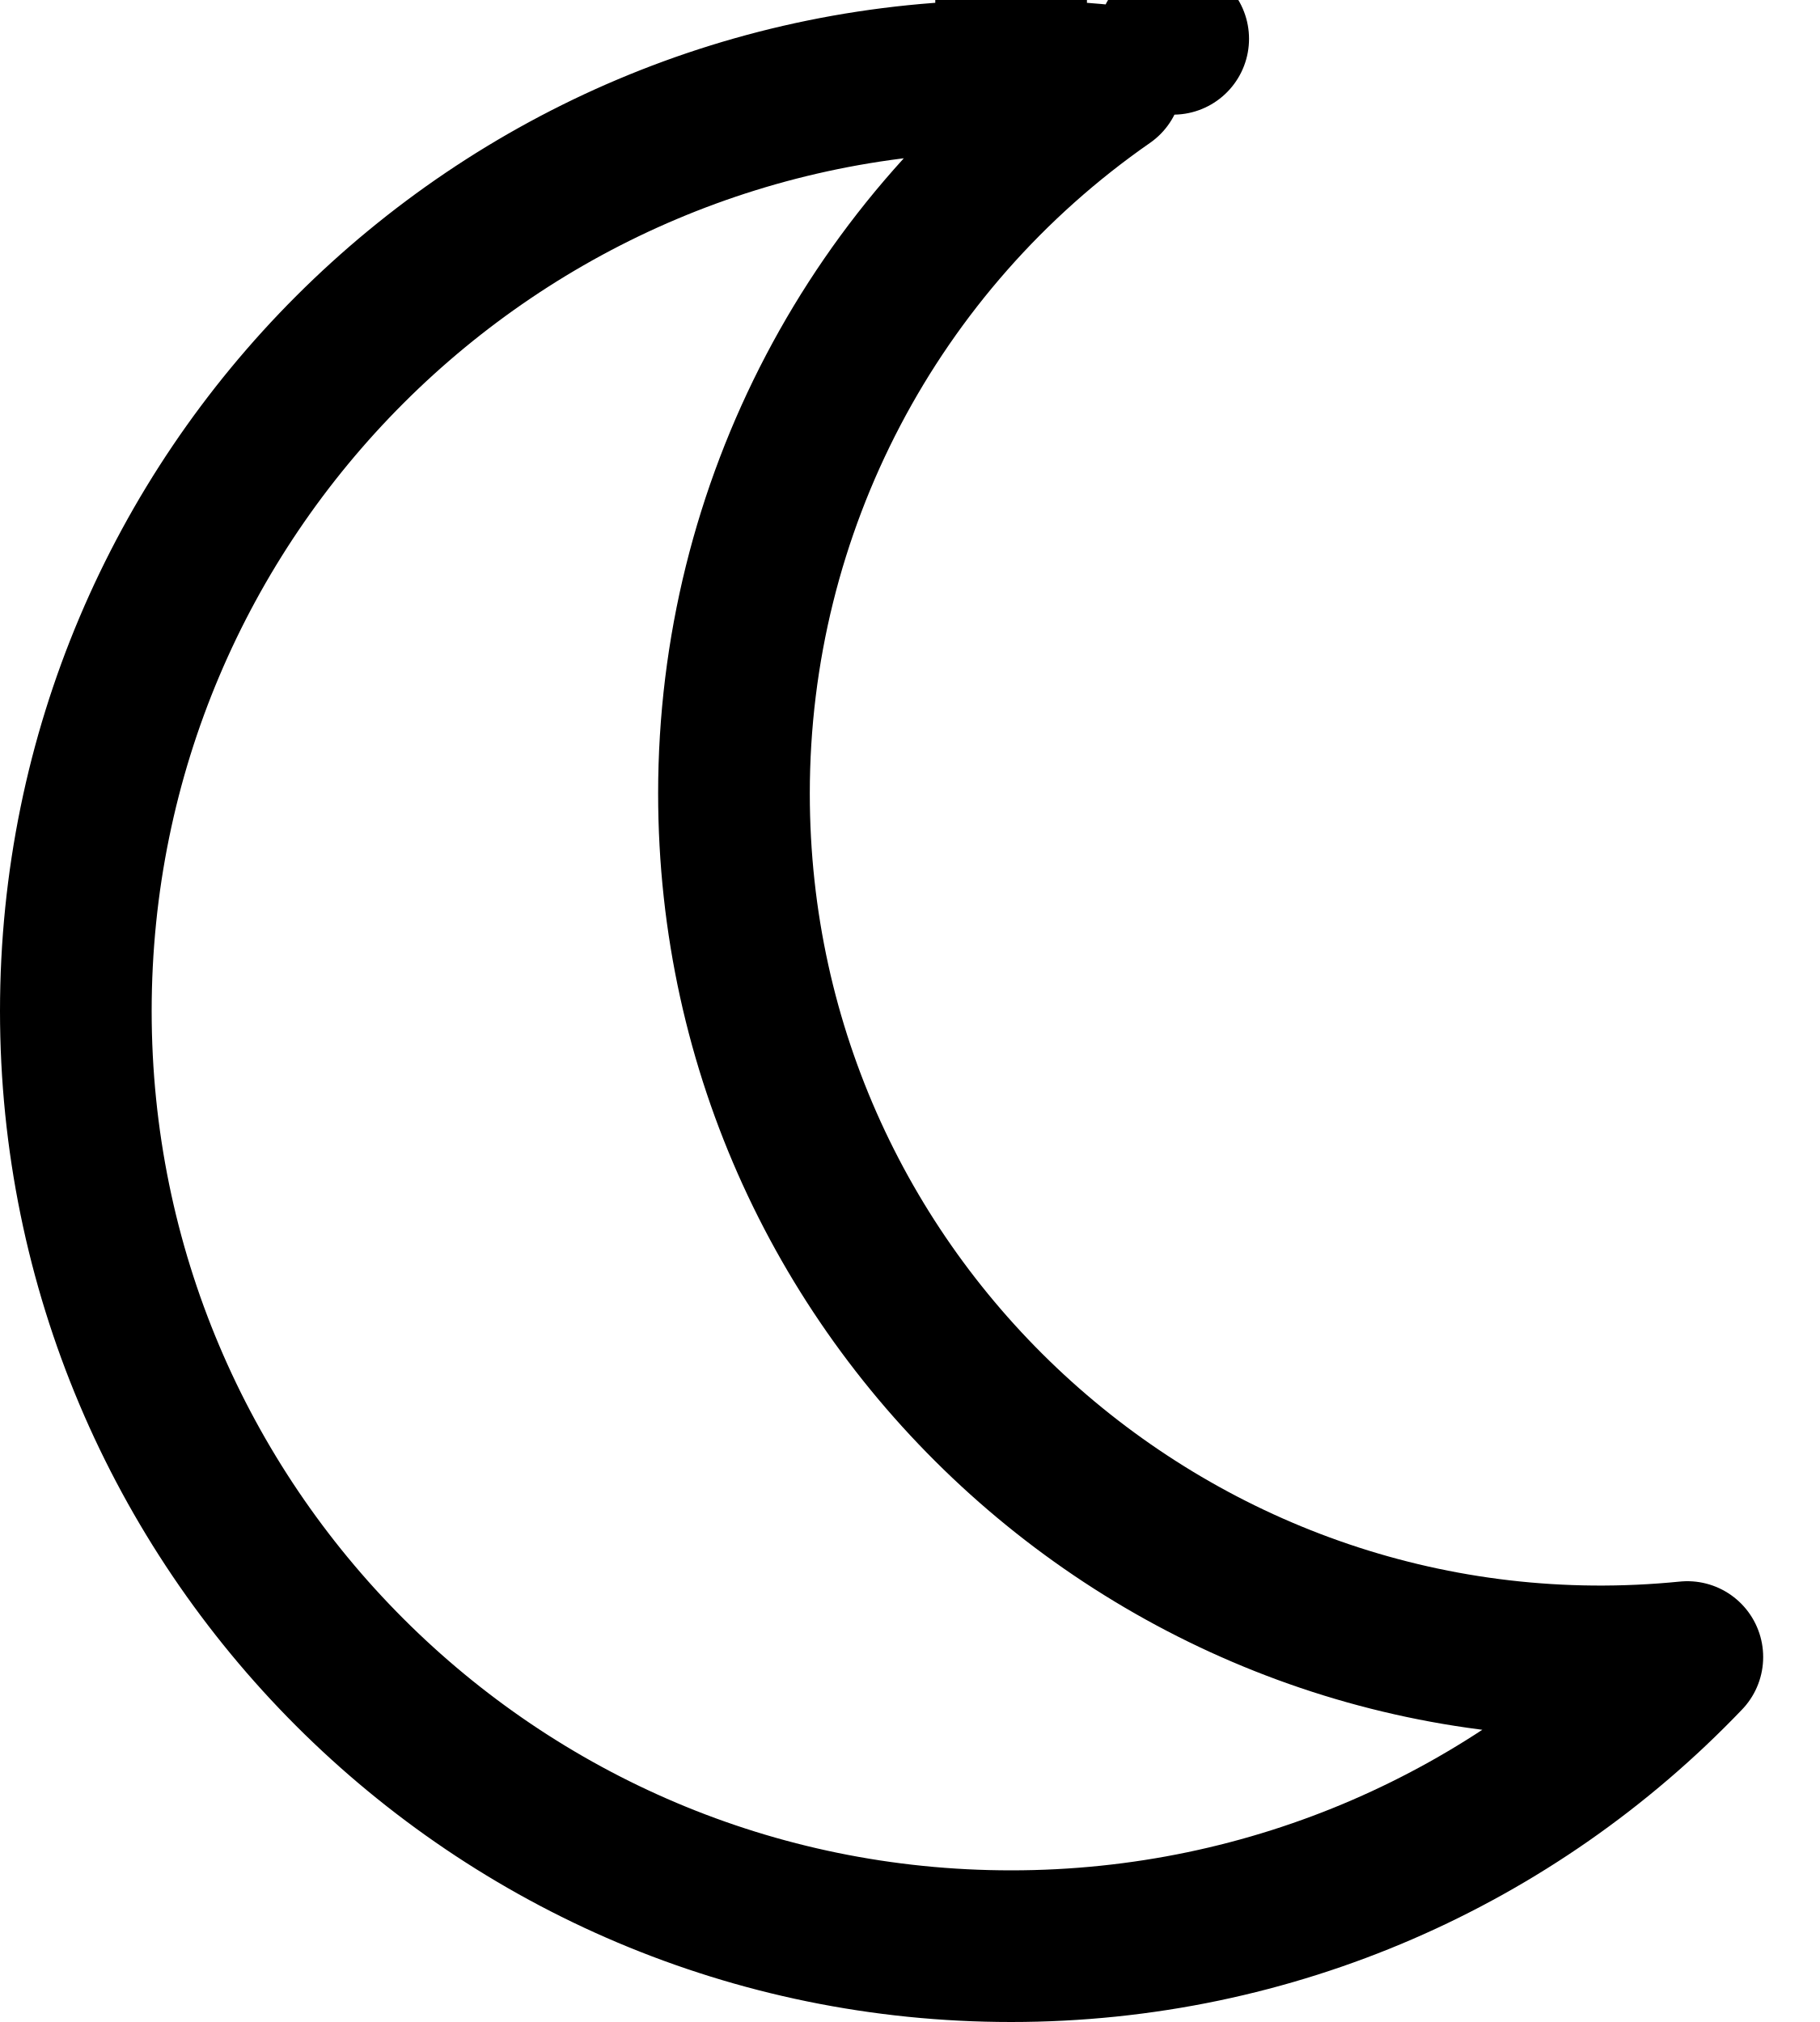
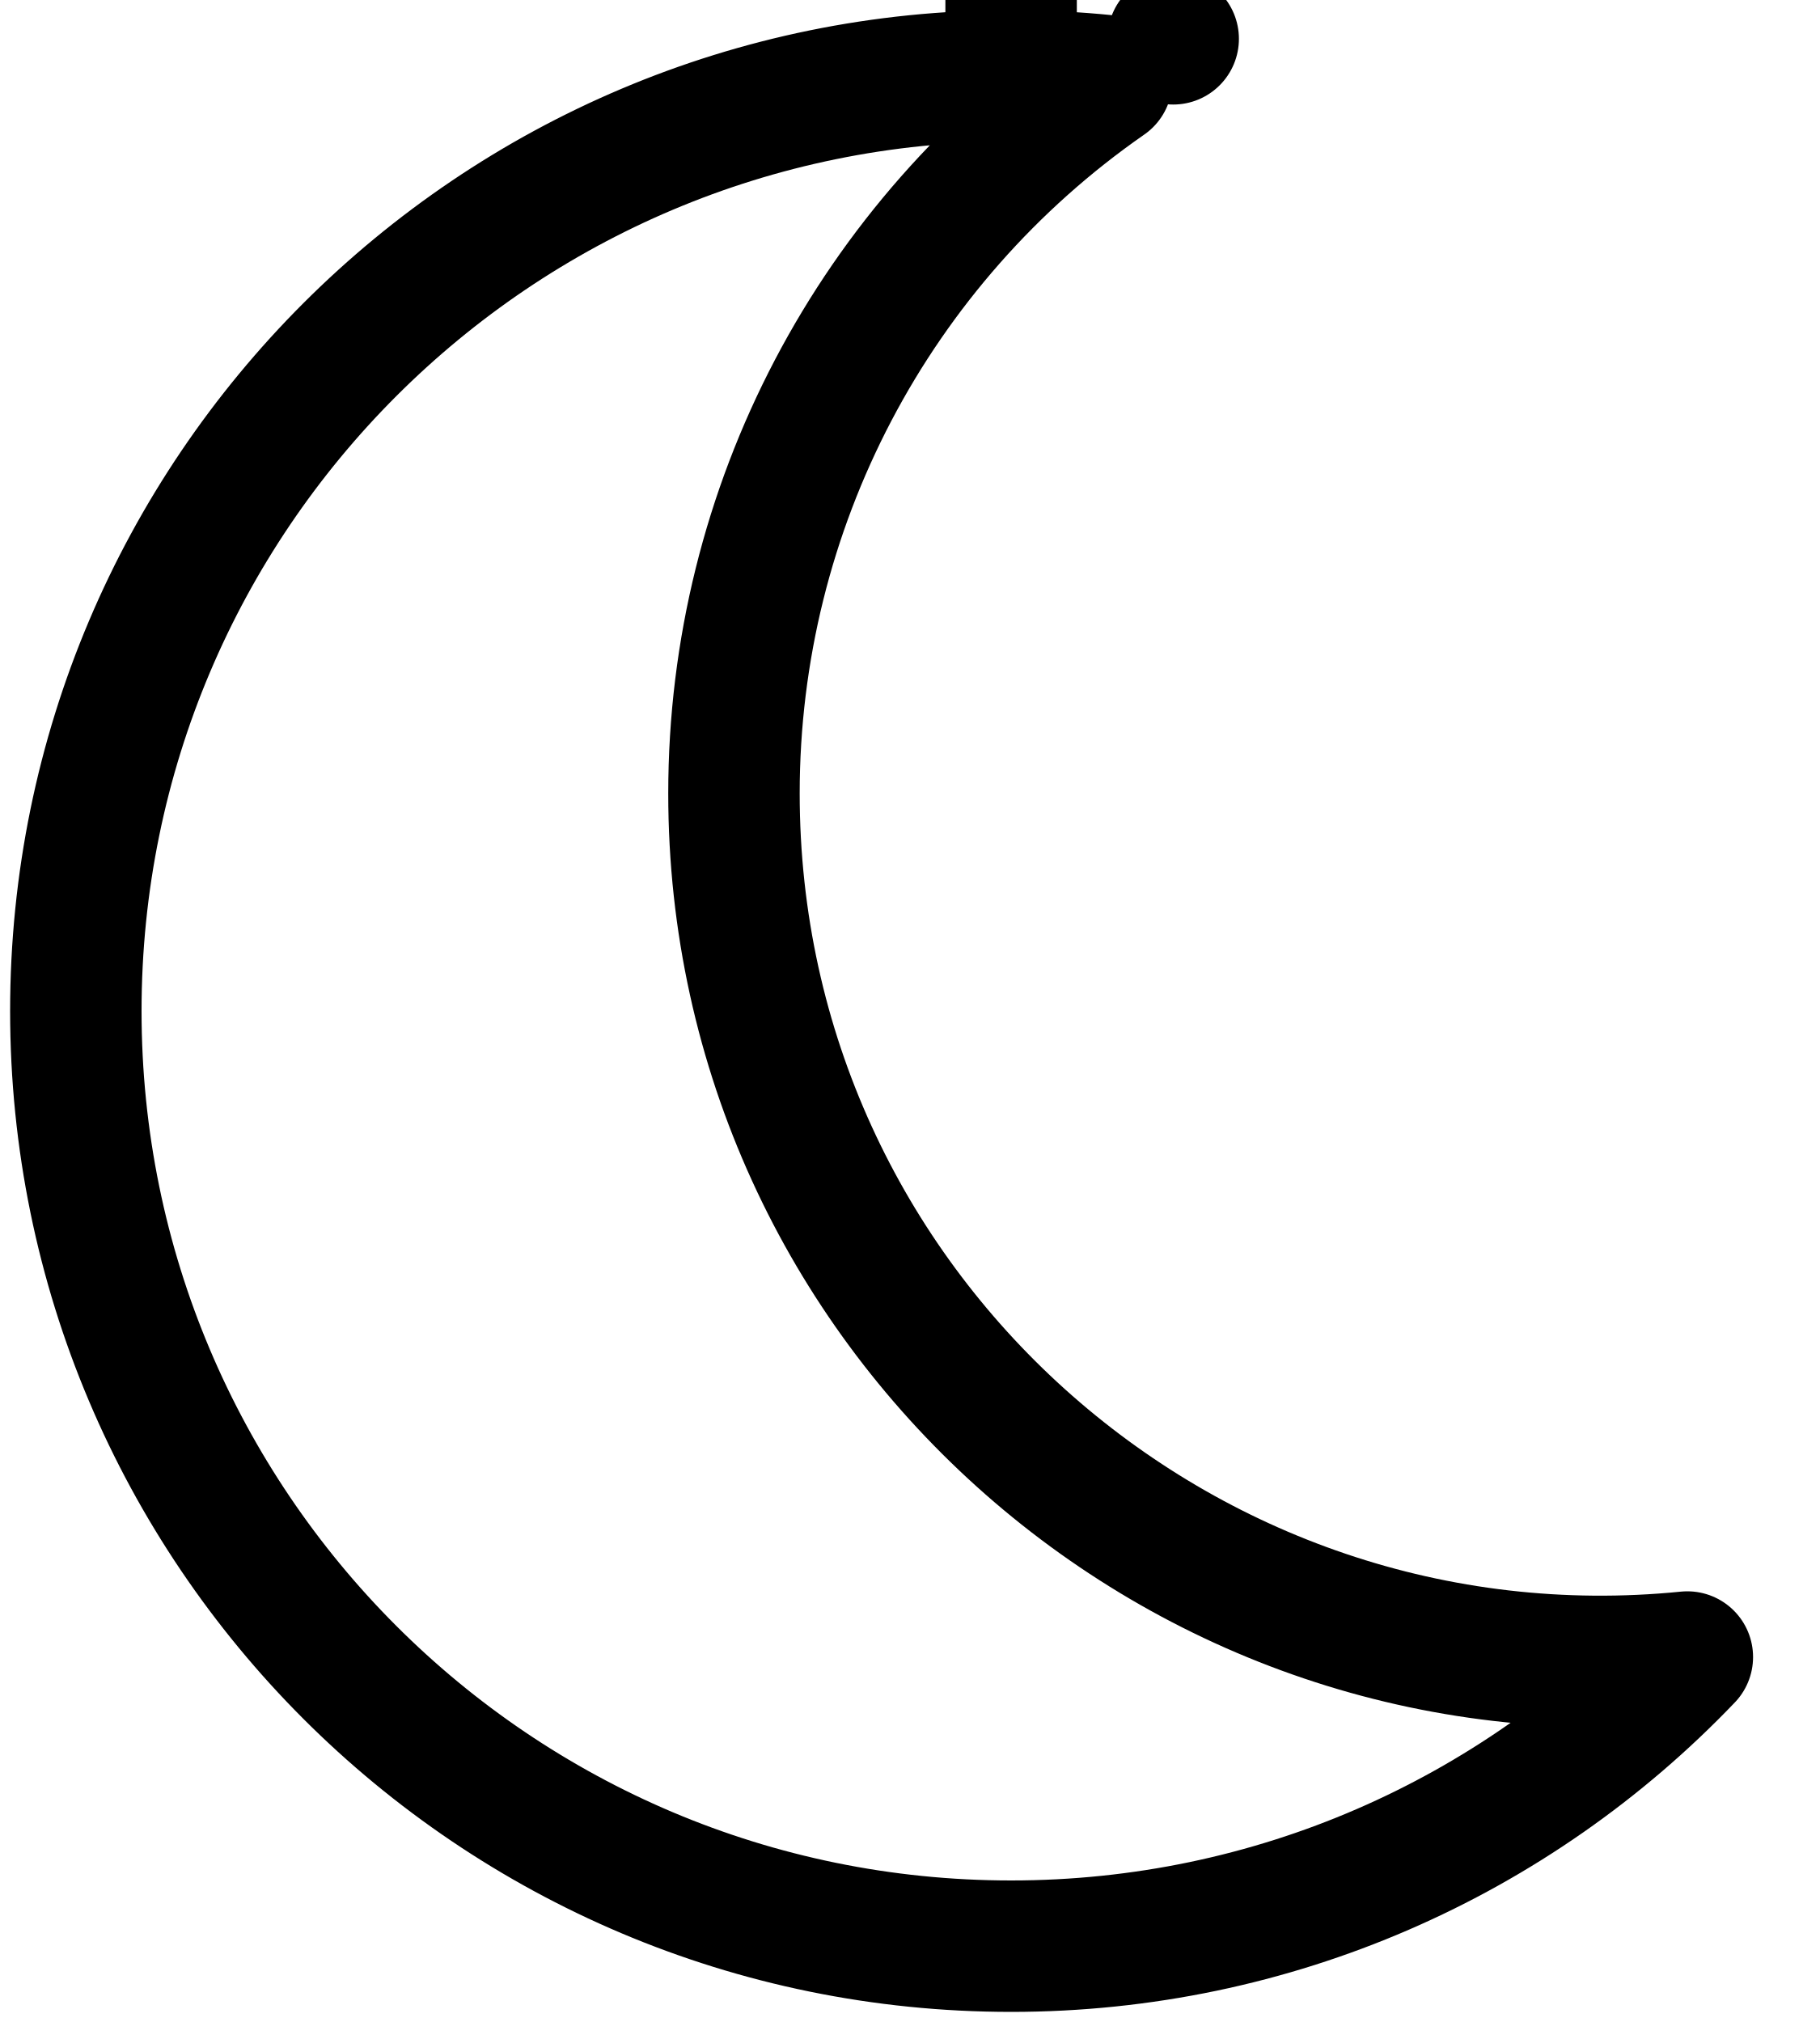
<svg xmlns="http://www.w3.org/2000/svg" width="18" height="20" viewBox="0 0 18 20" fill="none">
-   <path d="M10 0.75C4.894 0.75 0.75 4.888 0.75 10C0.75 15.106 4.888 19.25 10 19.25C12.591 19.25 14.977 18.18 16.688 16.39C11.68 16.892 7.259 12.954 7.259 7.848C7.259 5.017 8.647 2.395 10.945 0.798C10.631 0.766 10.316 0.75 10 0.75ZM10 0.75V0V0.75ZM11.603 0.384C11.603 0.384 11.603 0.384 11.603 0.384L11.603 0.384Z" stroke="black" stroke-width="1.5" stroke-linecap="round" stroke-linejoin="round" />
+   <path d="M10 0.75C4.894 0.75 0.75 4.888 0.75 10C0.75 15.106 4.888 19.25 10 19.25C12.591 19.25 14.977 18.18 16.688 16.39C11.68 16.892 7.259 12.954 7.259 7.848C7.259 5.017 8.647 2.395 10.945 0.798C10.631 0.766 10.316 0.75 10 0.75ZM10 0.75V0V0.75ZM11.603 0.384C11.603 0.384 11.603 0.384 11.603 0.384L11.603 0.384Z" stroke="black" stroke-width="1.3" stroke-linecap="round" stroke-linejoin="round" />
</svg>
